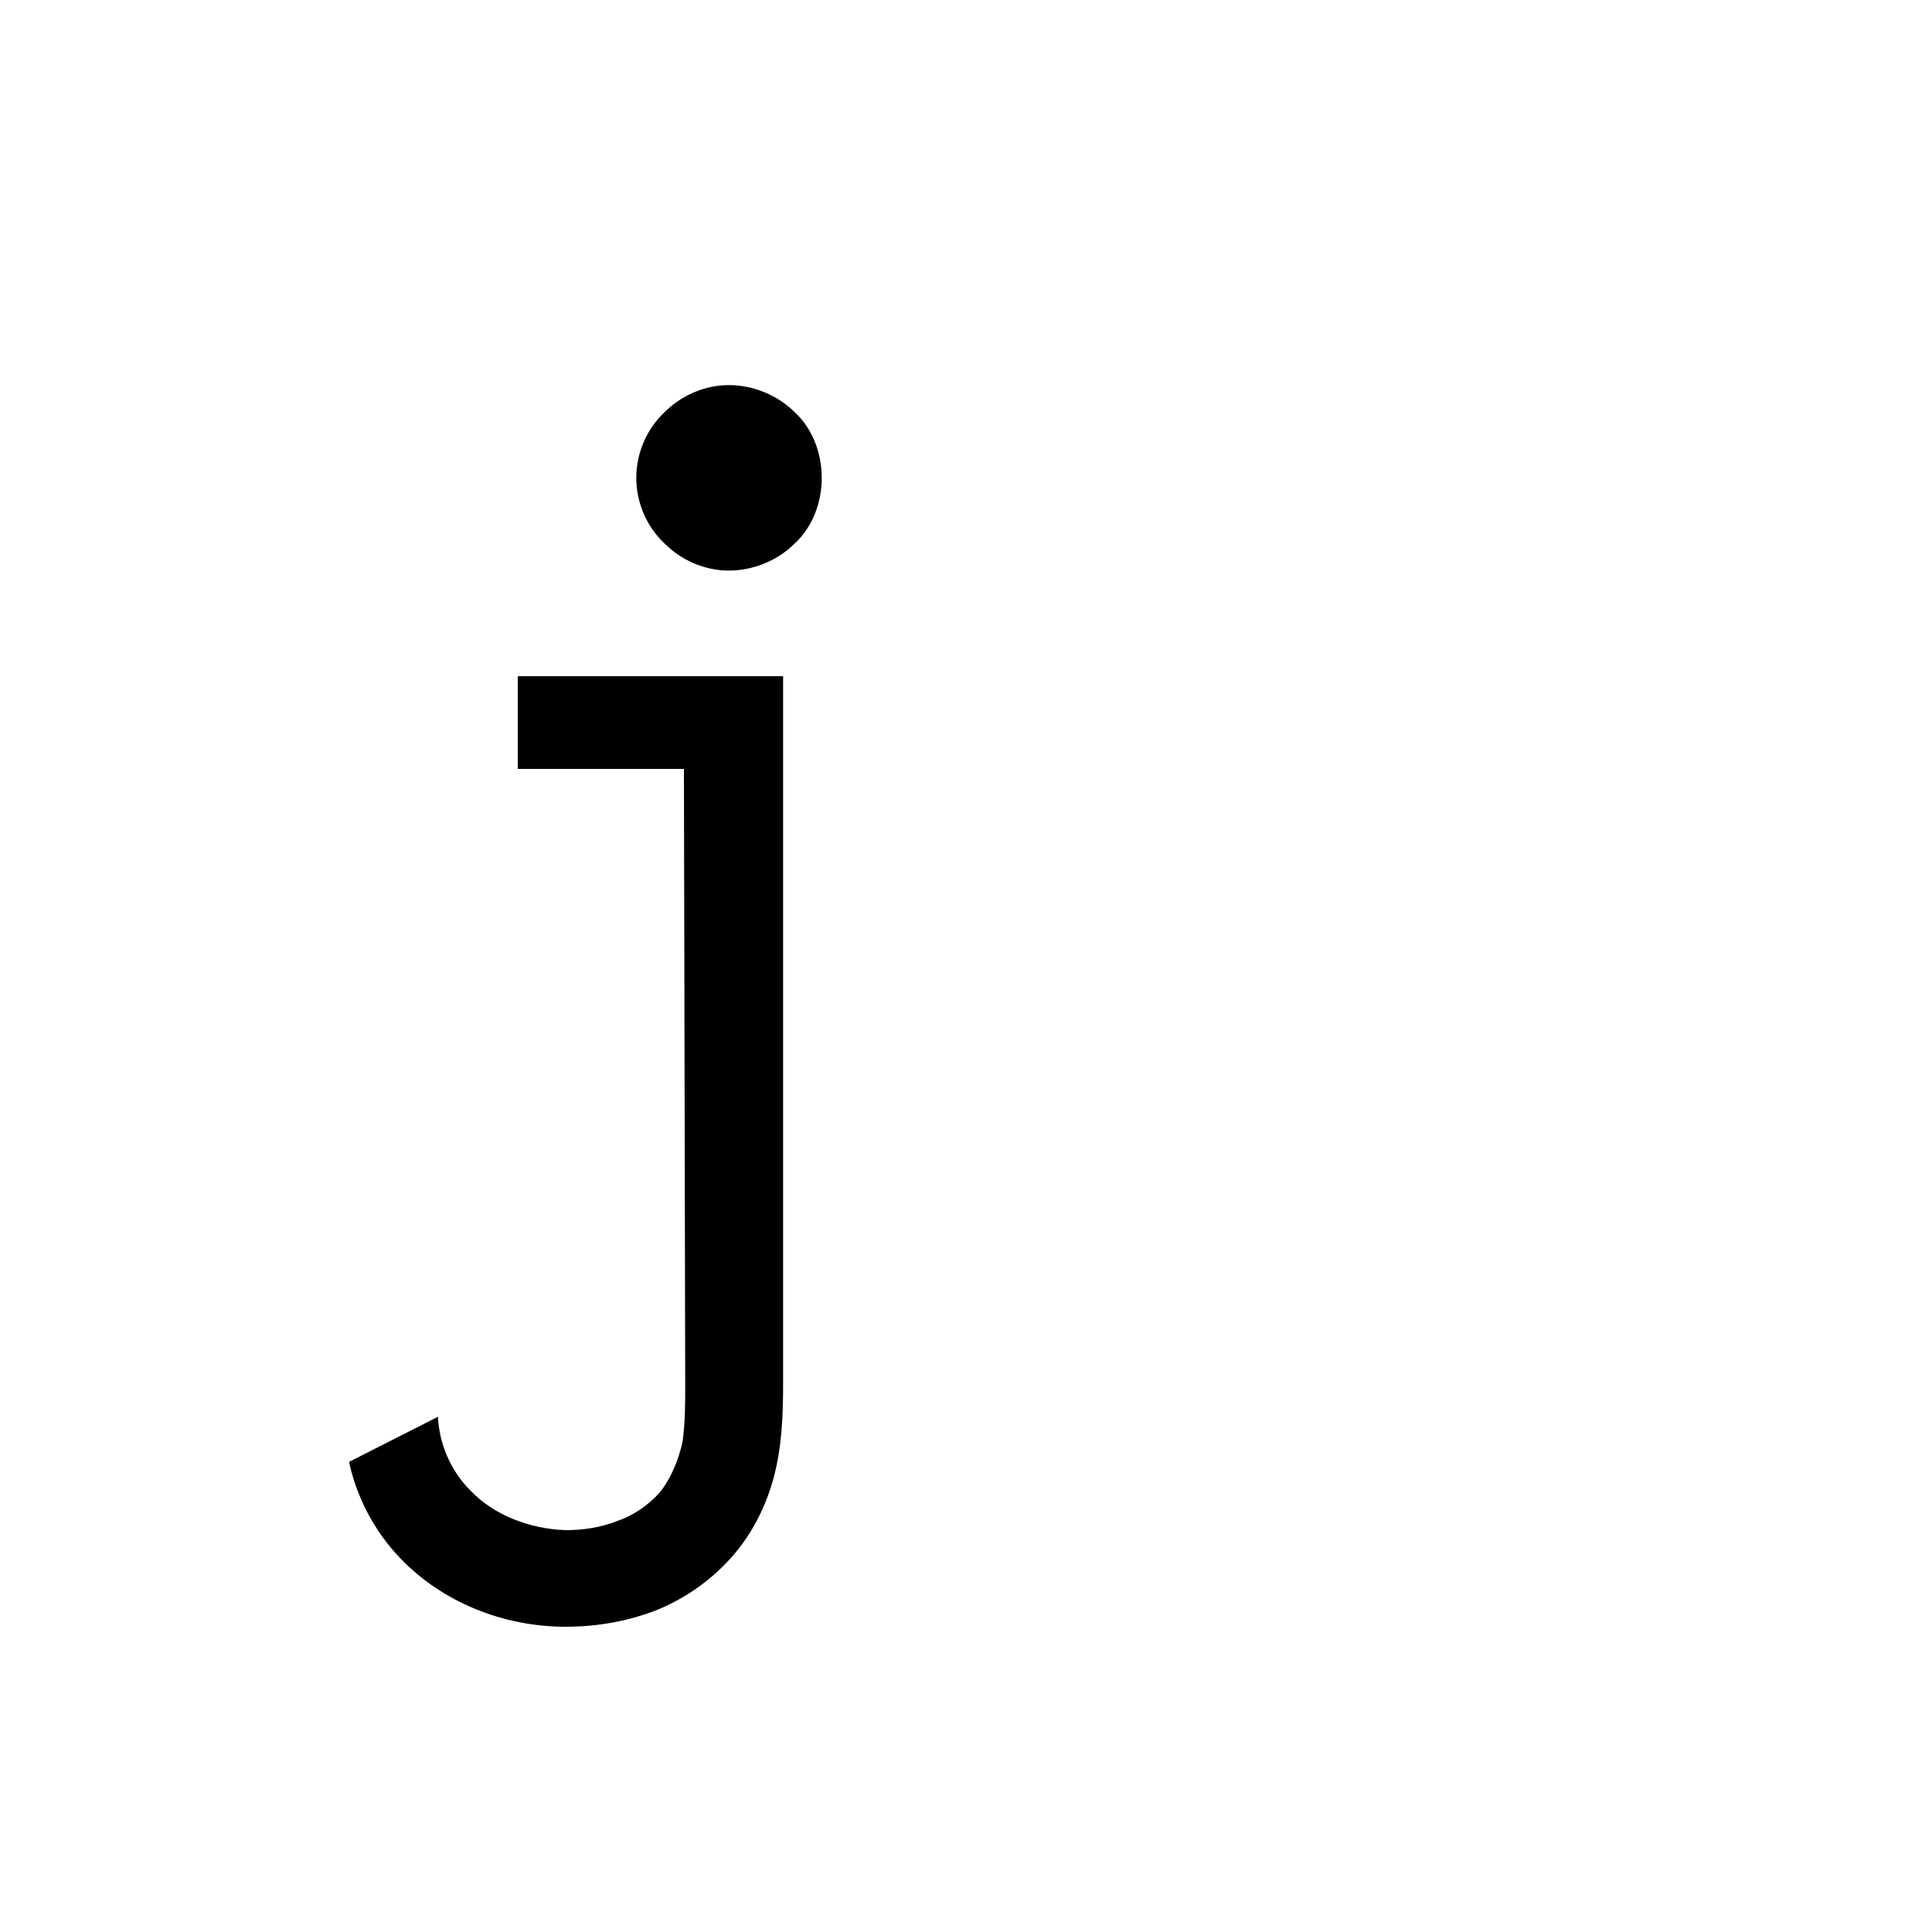
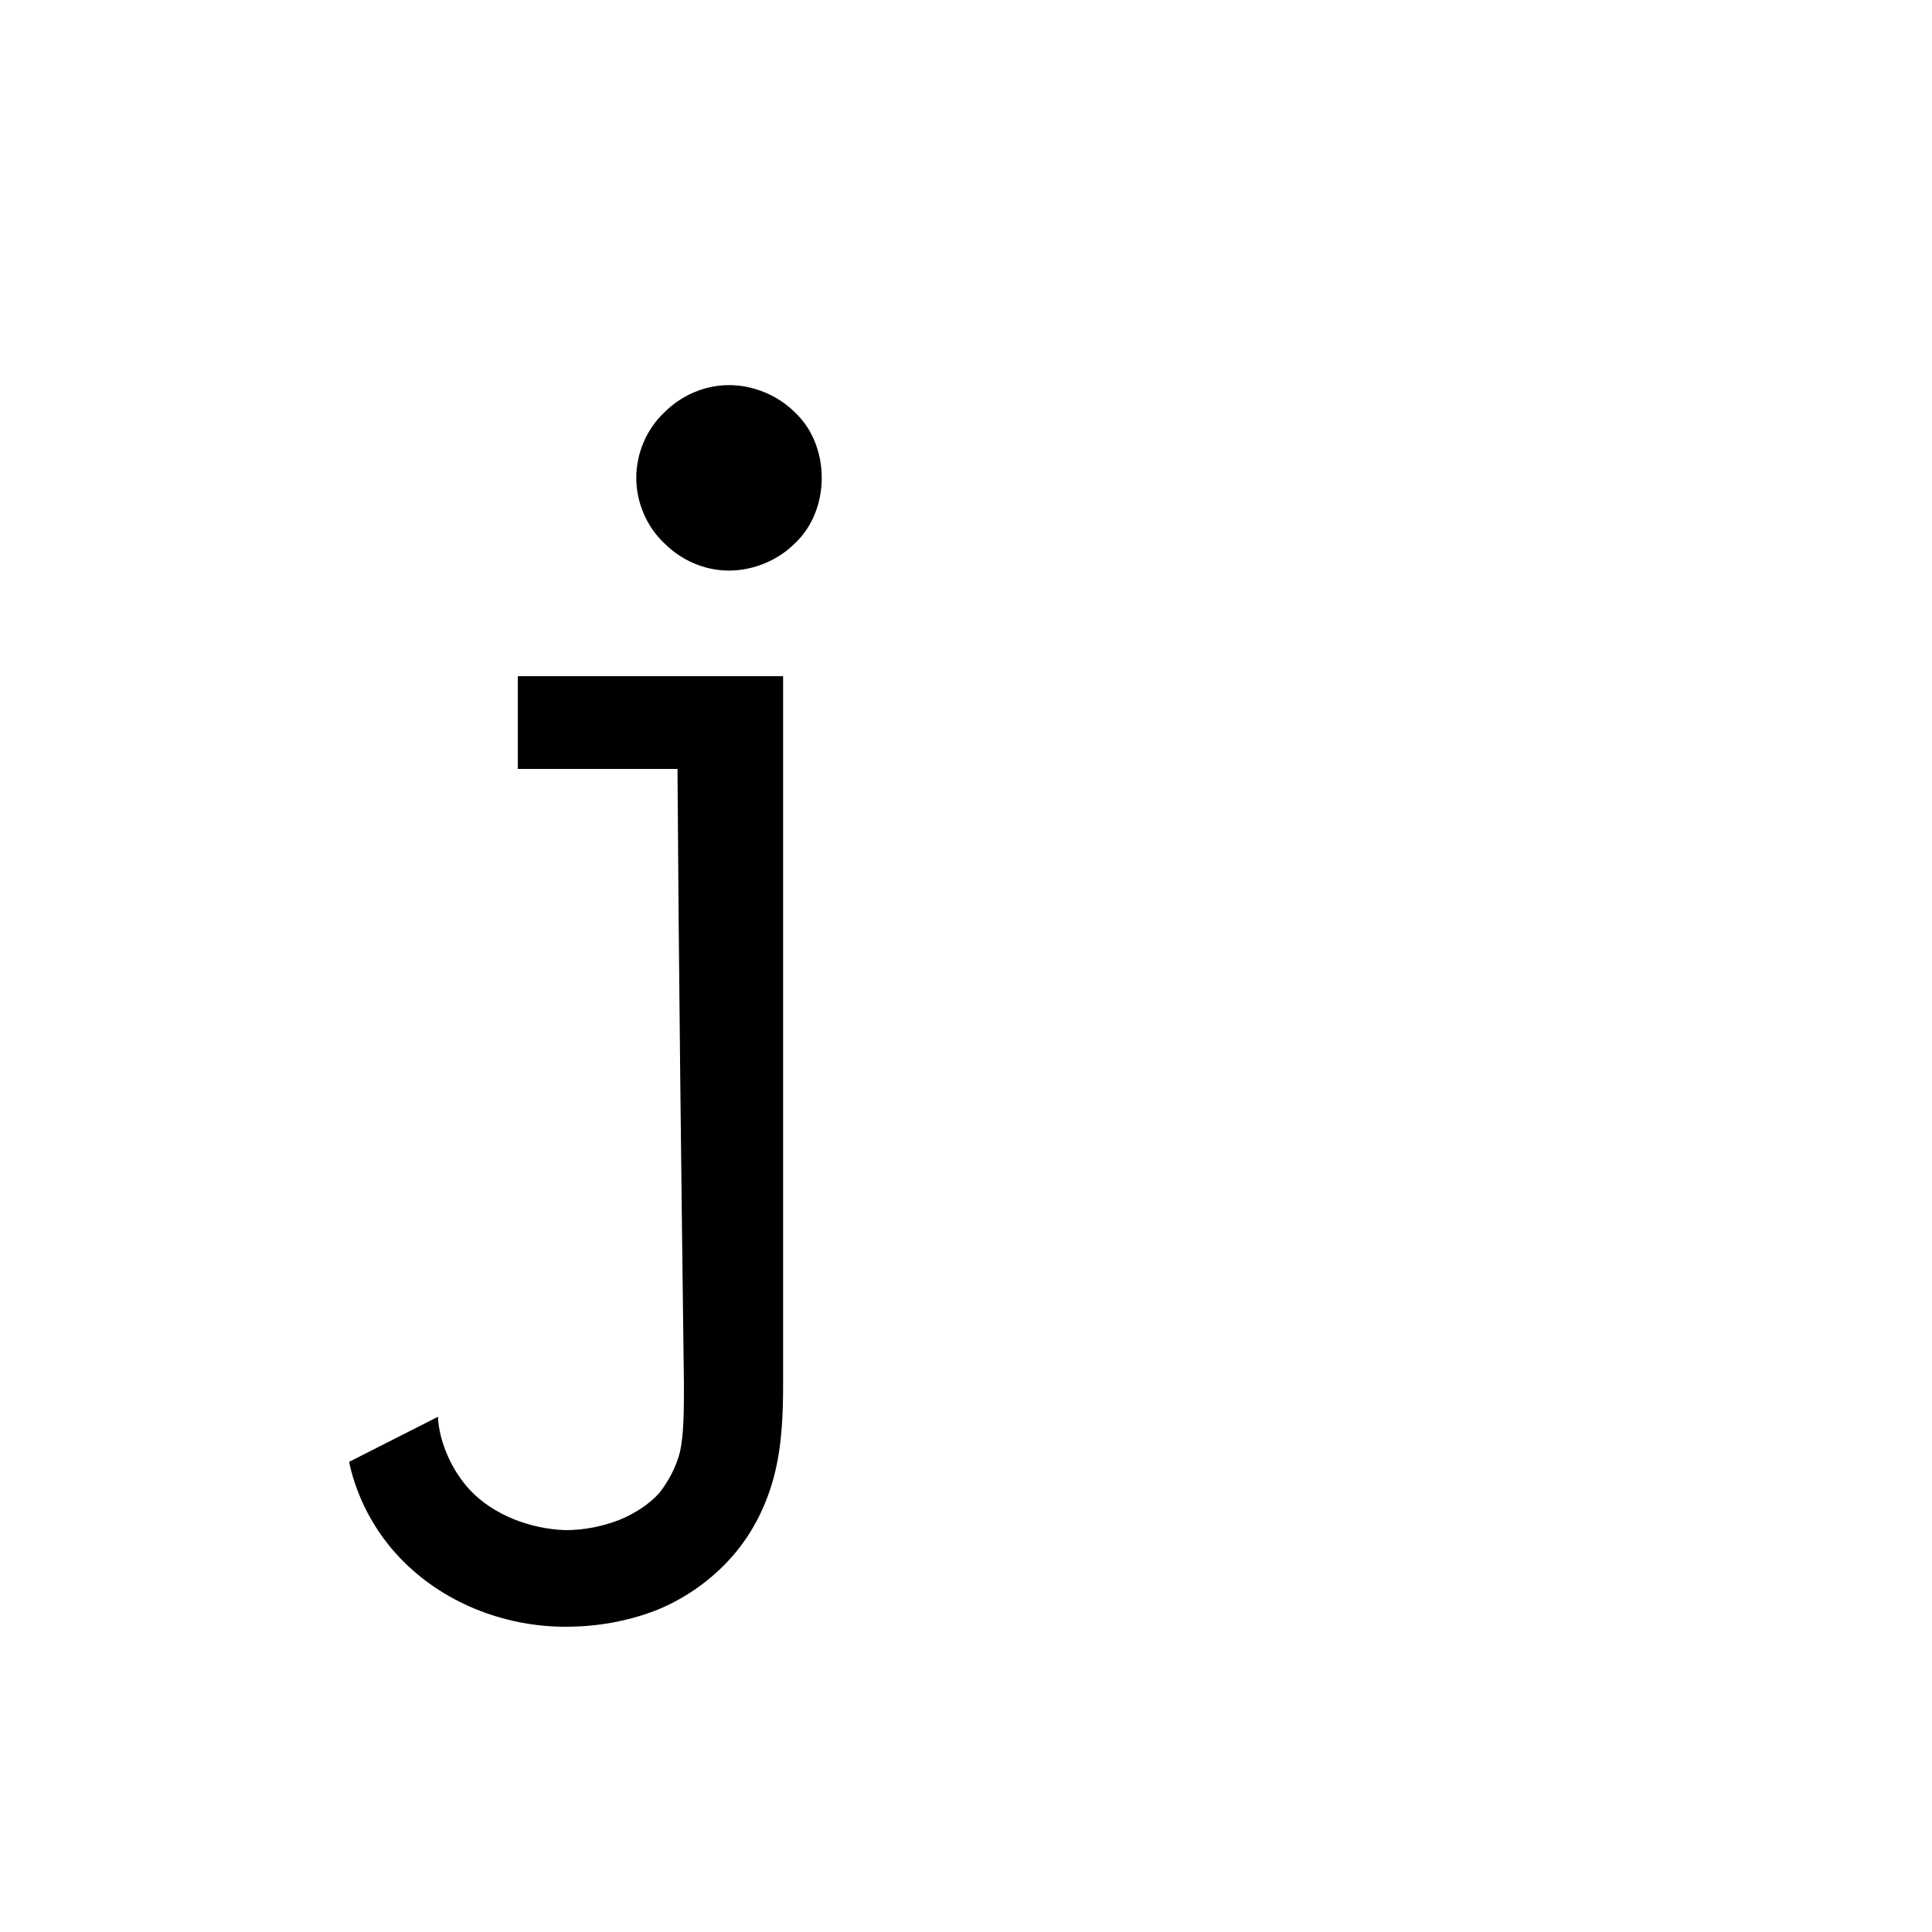
<svg xmlns="http://www.w3.org/2000/svg" viewBox="-0.25 -1.05 1.5 1.5">
-   <path d="M 0.189 0.213 C 0.141 0.213  0.093 0.194  0.06 0.159 C 0.041 0.139  0.027 0.113  0.021 0.085 L 0.09 0.05 C 0.091 0.071  0.1 0.092  0.115 0.107 C 0.134 0.127  0.162 0.137  0.189 0.138 C 0.203 0.138  0.216 0.136  0.229 0.131 C 0.241 0.127  0.253 0.119  0.262 0.109 C 0.271 0.098  0.277 0.083  0.28 0.069 C 0.282 0.054  0.282 0.04  0.282 0.025 L 0.281 -0.453 L 0.152 -0.453 L 0.152 -0.525 L 0.281 -0.525 L 0.322 -0.525 L 0.358 -0.525 L 0.358 0.025 C 0.358 0.049  0.357 0.073  0.351 0.096 C 0.345 0.119  0.334 0.141  0.318 0.159 C 0.302 0.177  0.282 0.191  0.26 0.2 C 0.237 0.209  0.213 0.213  0.189 0.213 Z M 0.266 -0.628 C 0.252 -0.641  0.244 -0.66  0.244 -0.679 C 0.244 -0.698  0.252 -0.717  0.266 -0.73 C 0.279 -0.743  0.297 -0.751  0.316 -0.751 C 0.316 -0.751  0.316 -0.751  0.316 -0.751 C 0.335 -0.751  0.354 -0.743  0.367 -0.73 C 0.381 -0.717  0.388 -0.698  0.388 -0.679 C 0.388 -0.66  0.381 -0.641  0.367 -0.628 C 0.354 -0.615  0.335 -0.607  0.316 -0.607 L 0.316 -0.607 C 0.297 -0.607  0.279 -0.615  0.266 -0.628 Z" fill="black" />
+   <path d="M 0.189 0.213 C 0.141 0.213  0.093 0.194  0.06 0.159 C 0.041 0.139  0.027 0.113  0.021 0.085 L 0.09 0.05 C 0.091 0.07  0.101 0.092  0.115 0.107 C 0.133 0.126  0.161 0.137  0.189 0.138 C 0.204 0.138  0.218 0.135  0.231 0.13 C 0.243 0.125  0.254 0.118  0.262 0.109 C 0.269 0.1  0.275 0.089  0.278 0.077 C 0.281 0.063  0.281 0.044  0.281 0.025 C 0.279 -0.134  0.277 -0.294  0.276 -0.453 L 0.152 -0.453 L 0.152 -0.525 L 0.275 -0.525 L 0.322 -0.525 L 0.358 -0.525 C 0.358 -0.342  0.358 -0.158  0.358 0.025 C 0.358 0.049  0.357 0.073  0.351 0.096 C 0.345 0.119  0.334 0.141  0.318 0.159 C 0.302 0.177  0.282 0.191  0.26 0.2 C 0.237 0.209  0.213 0.213  0.189 0.213 Z M 0.266 -0.628 C 0.252 -0.641  0.244 -0.66  0.244 -0.679 C 0.244 -0.698  0.252 -0.717  0.266 -0.73 C 0.279 -0.743  0.297 -0.751  0.316 -0.751 C 0.316 -0.751  0.316 -0.751  0.316 -0.751 C 0.335 -0.751  0.354 -0.743  0.367 -0.73 C 0.381 -0.717  0.388 -0.698  0.388 -0.679 C 0.388 -0.66  0.381 -0.641  0.367 -0.628 C 0.354 -0.615  0.335 -0.607  0.316 -0.607 L 0.316 -0.607 C 0.297 -0.607  0.279 -0.615  0.266 -0.628 Z" fill="black" />
</svg>
